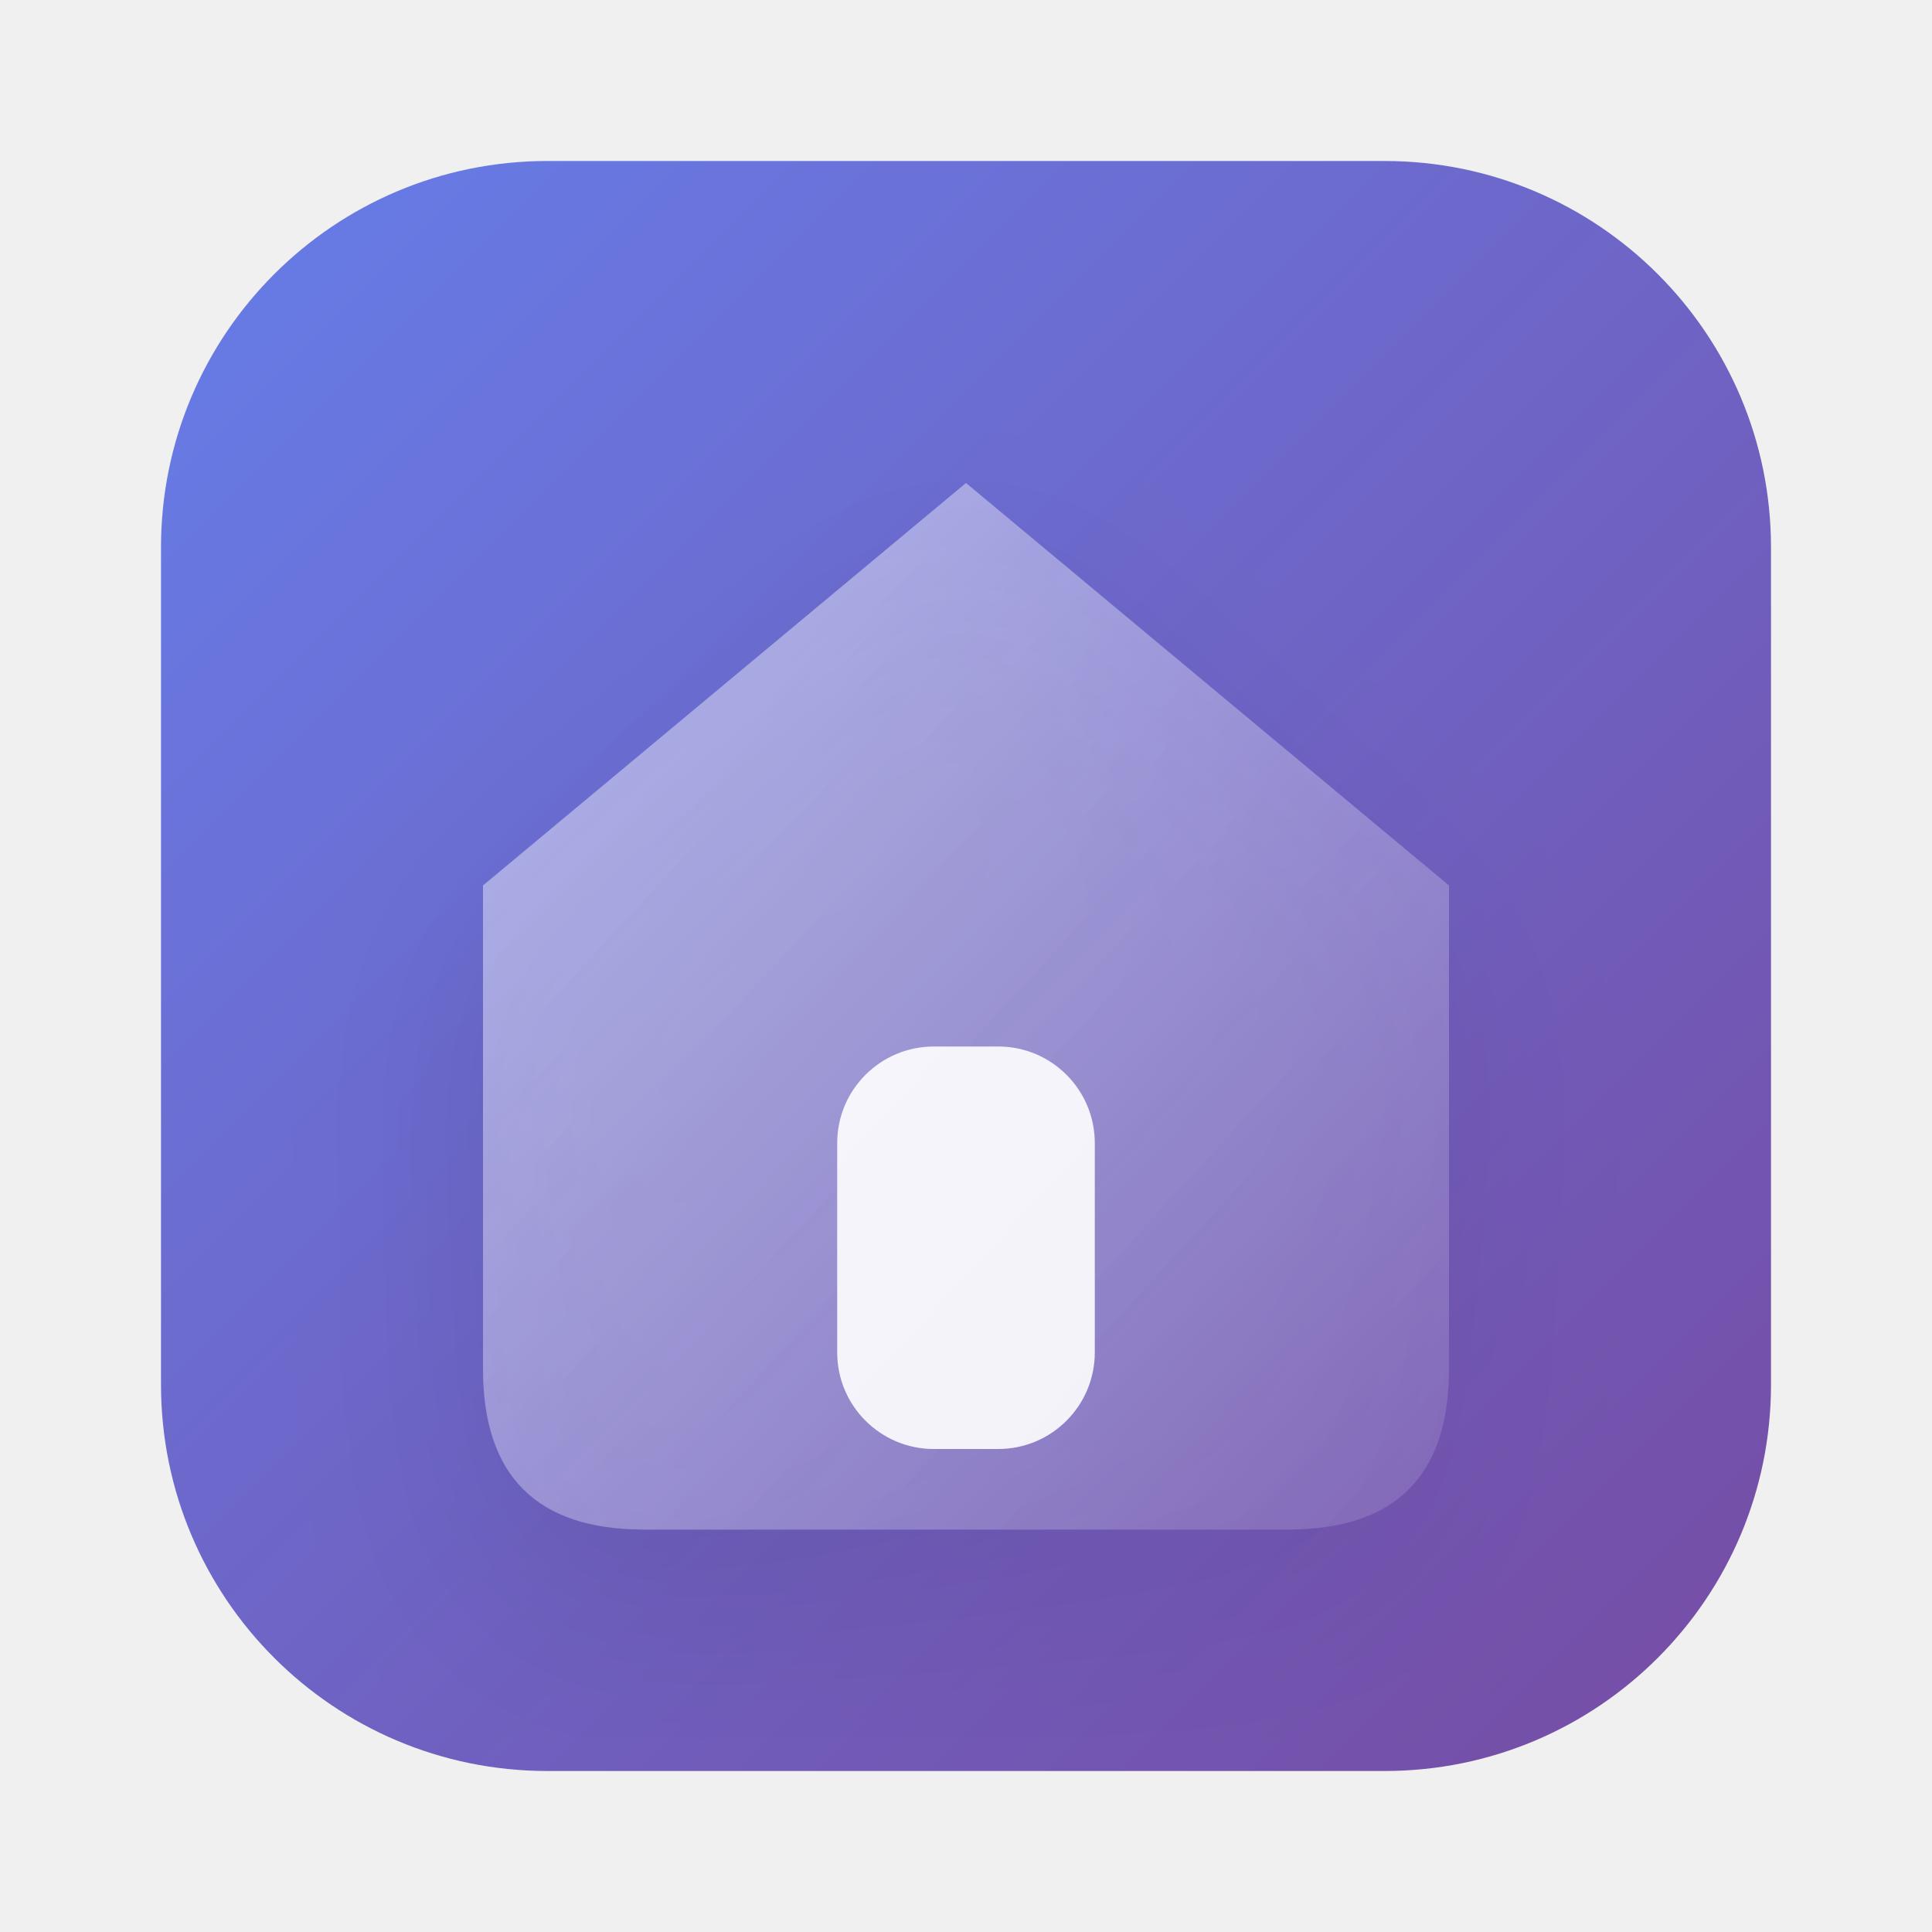
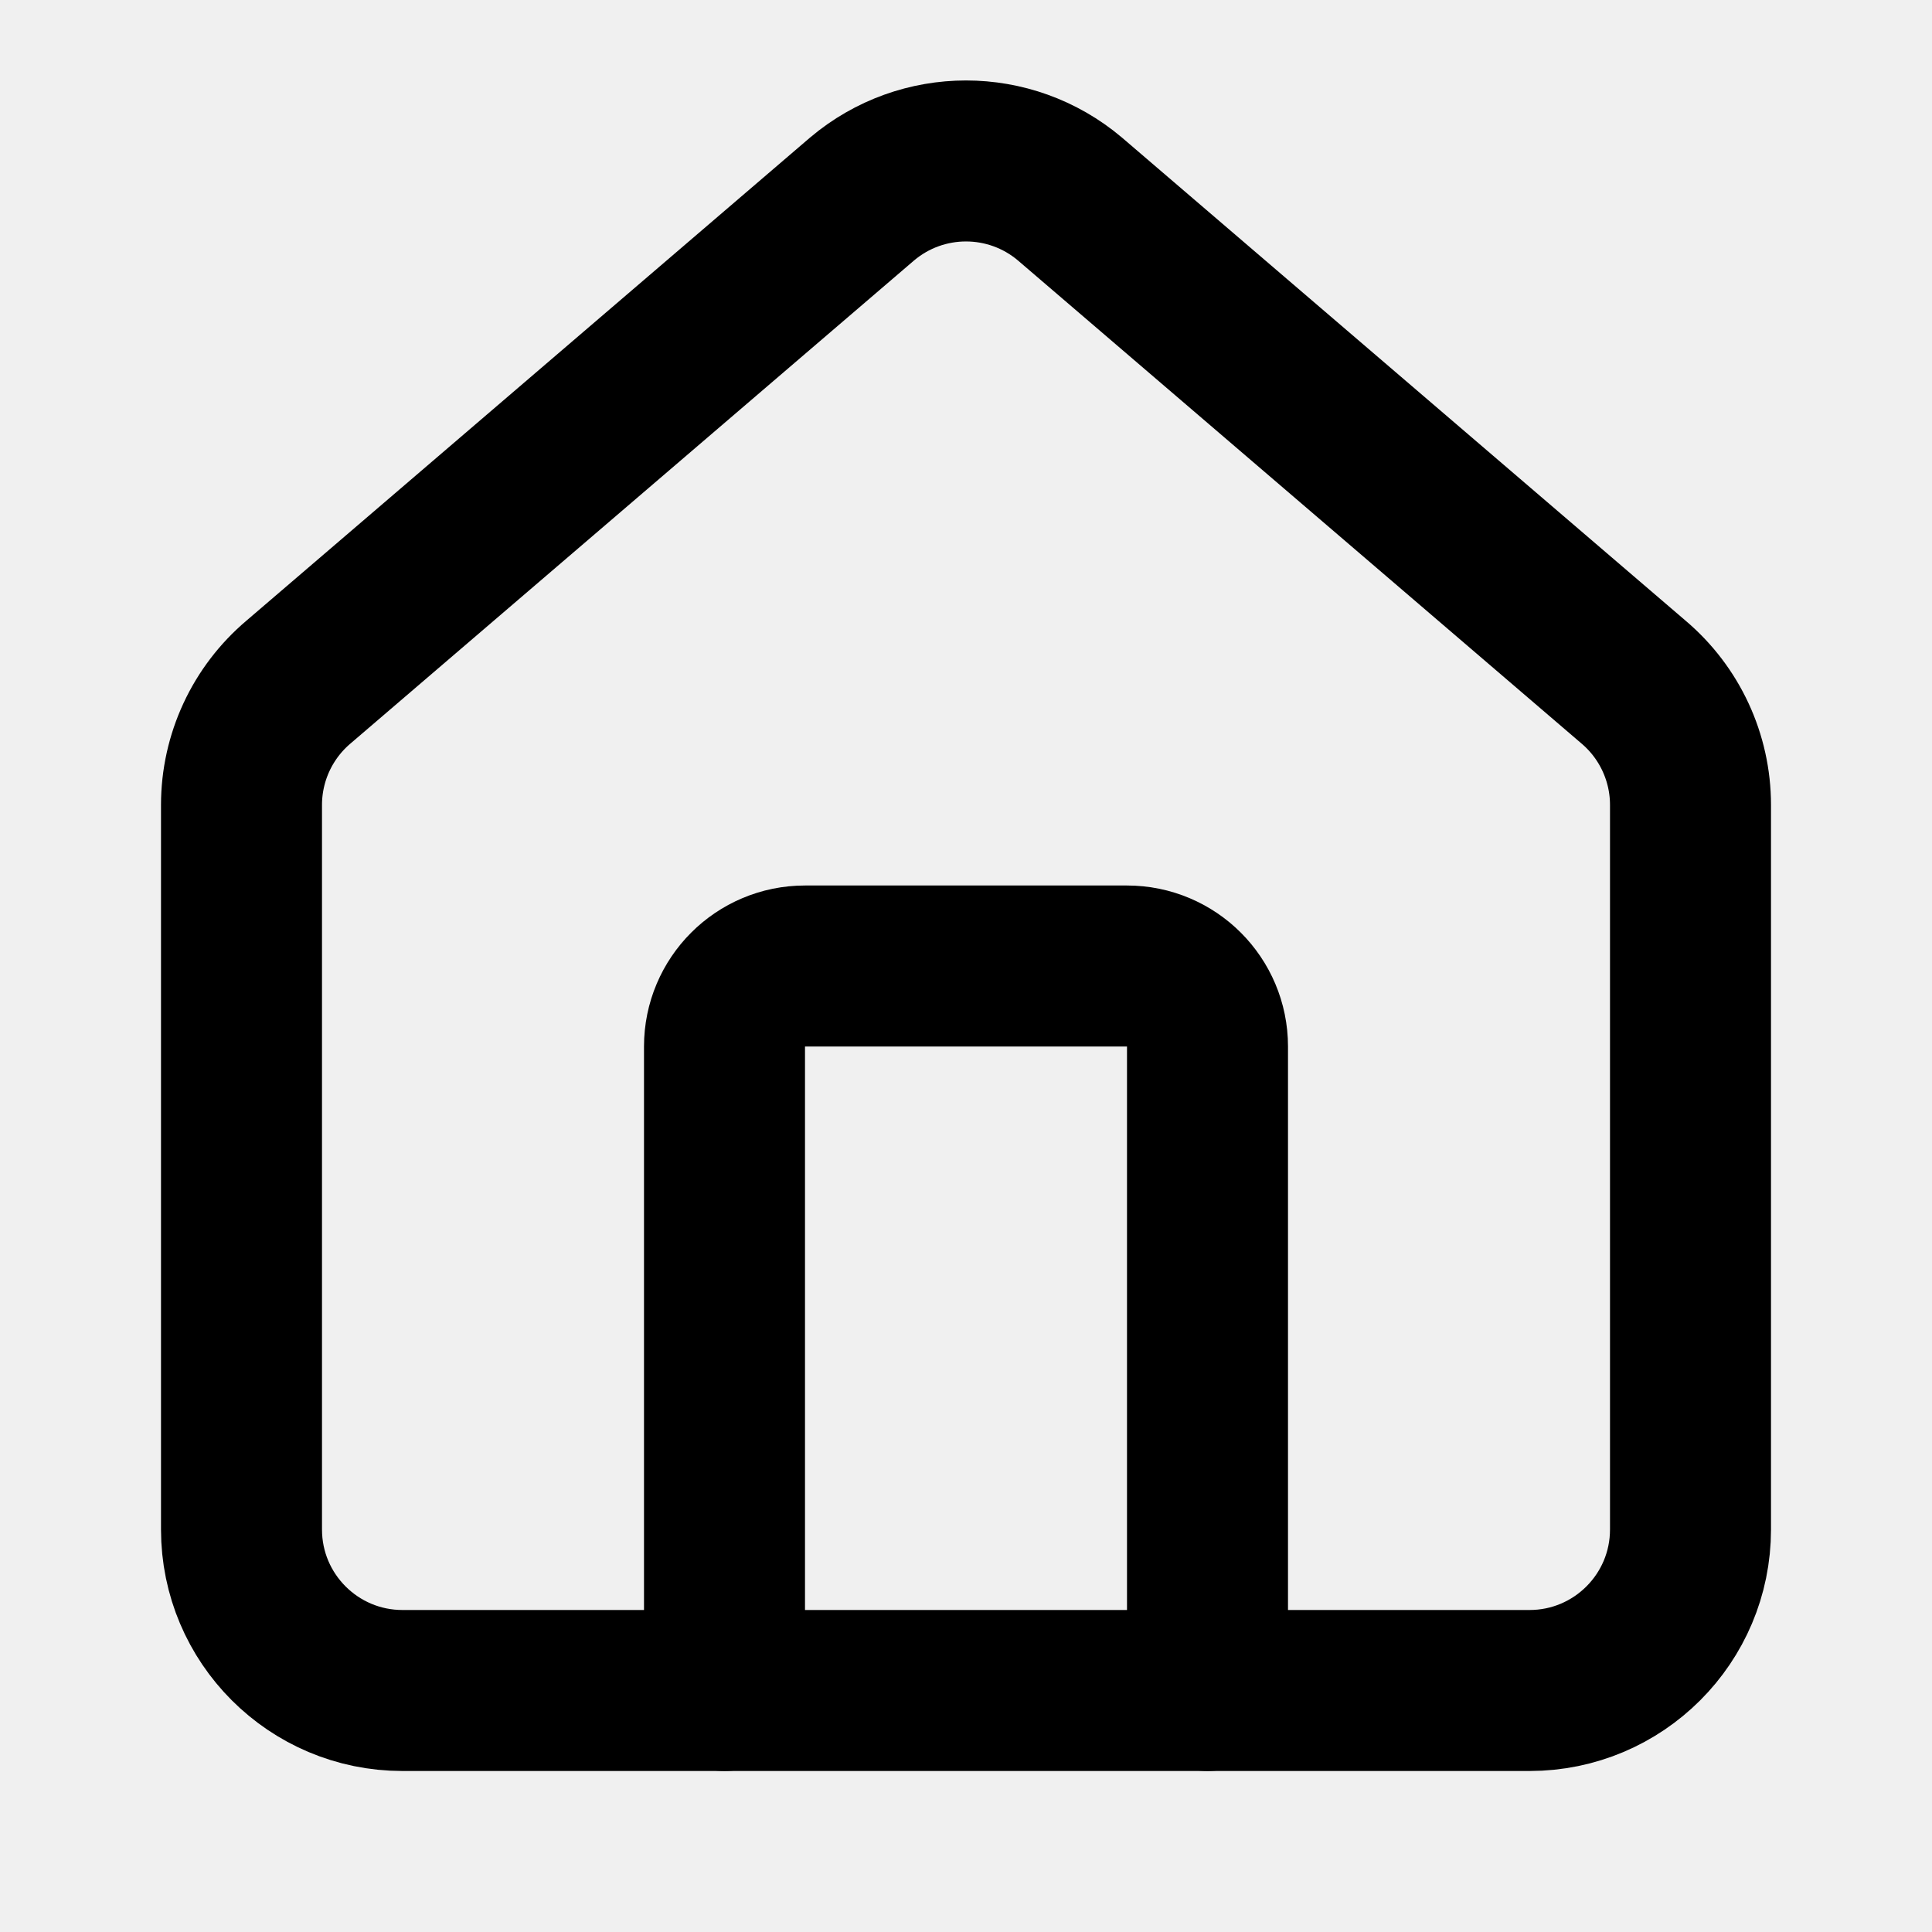
- <svg xmlns="http://www.w3.org/2000/svg" width="120" height="120" viewBox="0 0 120 120">
-   <defs>
-     <linearGradient id="homeBg" x1="0" y1="0" x2="1" y2="1">
-       <stop offset="0%" stop-color="#667eea" />
-       <stop offset="100%" stop-color="#764ba2" />
-     </linearGradient>
-     <linearGradient id="glass" x1="0" y1="0" x2="1" y2="1">
-       <stop offset="0%" stop-color="white" stop-opacity="0.5" />
-       <stop offset="100%" stop-color="white" stop-opacity="0.1" />
-     </linearGradient>
-     <filter id="shadow" x="-20%" y="-20%" width="140%" height="140%">
-       <feDropShadow dx="0" dy="6" stdDeviation="6" flood-opacity="0.25" />
-     </filter>
-   </defs>
-   <rect x="10" y="10" width="100" height="100" rx="24" fill="url(#homeBg)" />
-   <g filter="url(#shadow)">
-     <path d="M30 55 L60 30 L90 55 V85 Q90 95 80 95 H40 Q30 95 30 85 Z" fill="url(#glass)" />
-   </g>
-   <rect x="52" y="65" width="16" height="25" rx="6" fill="white" opacity="0.9" />
+ <svg xmlns="http://www.w3.org/2000/svg" width="24" height="24" viewBox="0 0 24 24" fill="none" stroke="currentColor" stroke-width="2" stroke-linecap="round" stroke-linejoin="round" class="lucide lucide-house preview-icon">
+   <path d="M15 21v-8a1 1 0 0 0-1-1h-4a1 1 0 0 0-1 1v8" />
+   <path d="M3 10a2 2 0 0 1 .709-1.528l7-6a2 2 0 0 1 2.582 0l7 6A2 2 0 0 1 21 10v9a2 2 0 0 1-2 2H5a2 2 0 0 1-2-2z" />
</svg>
